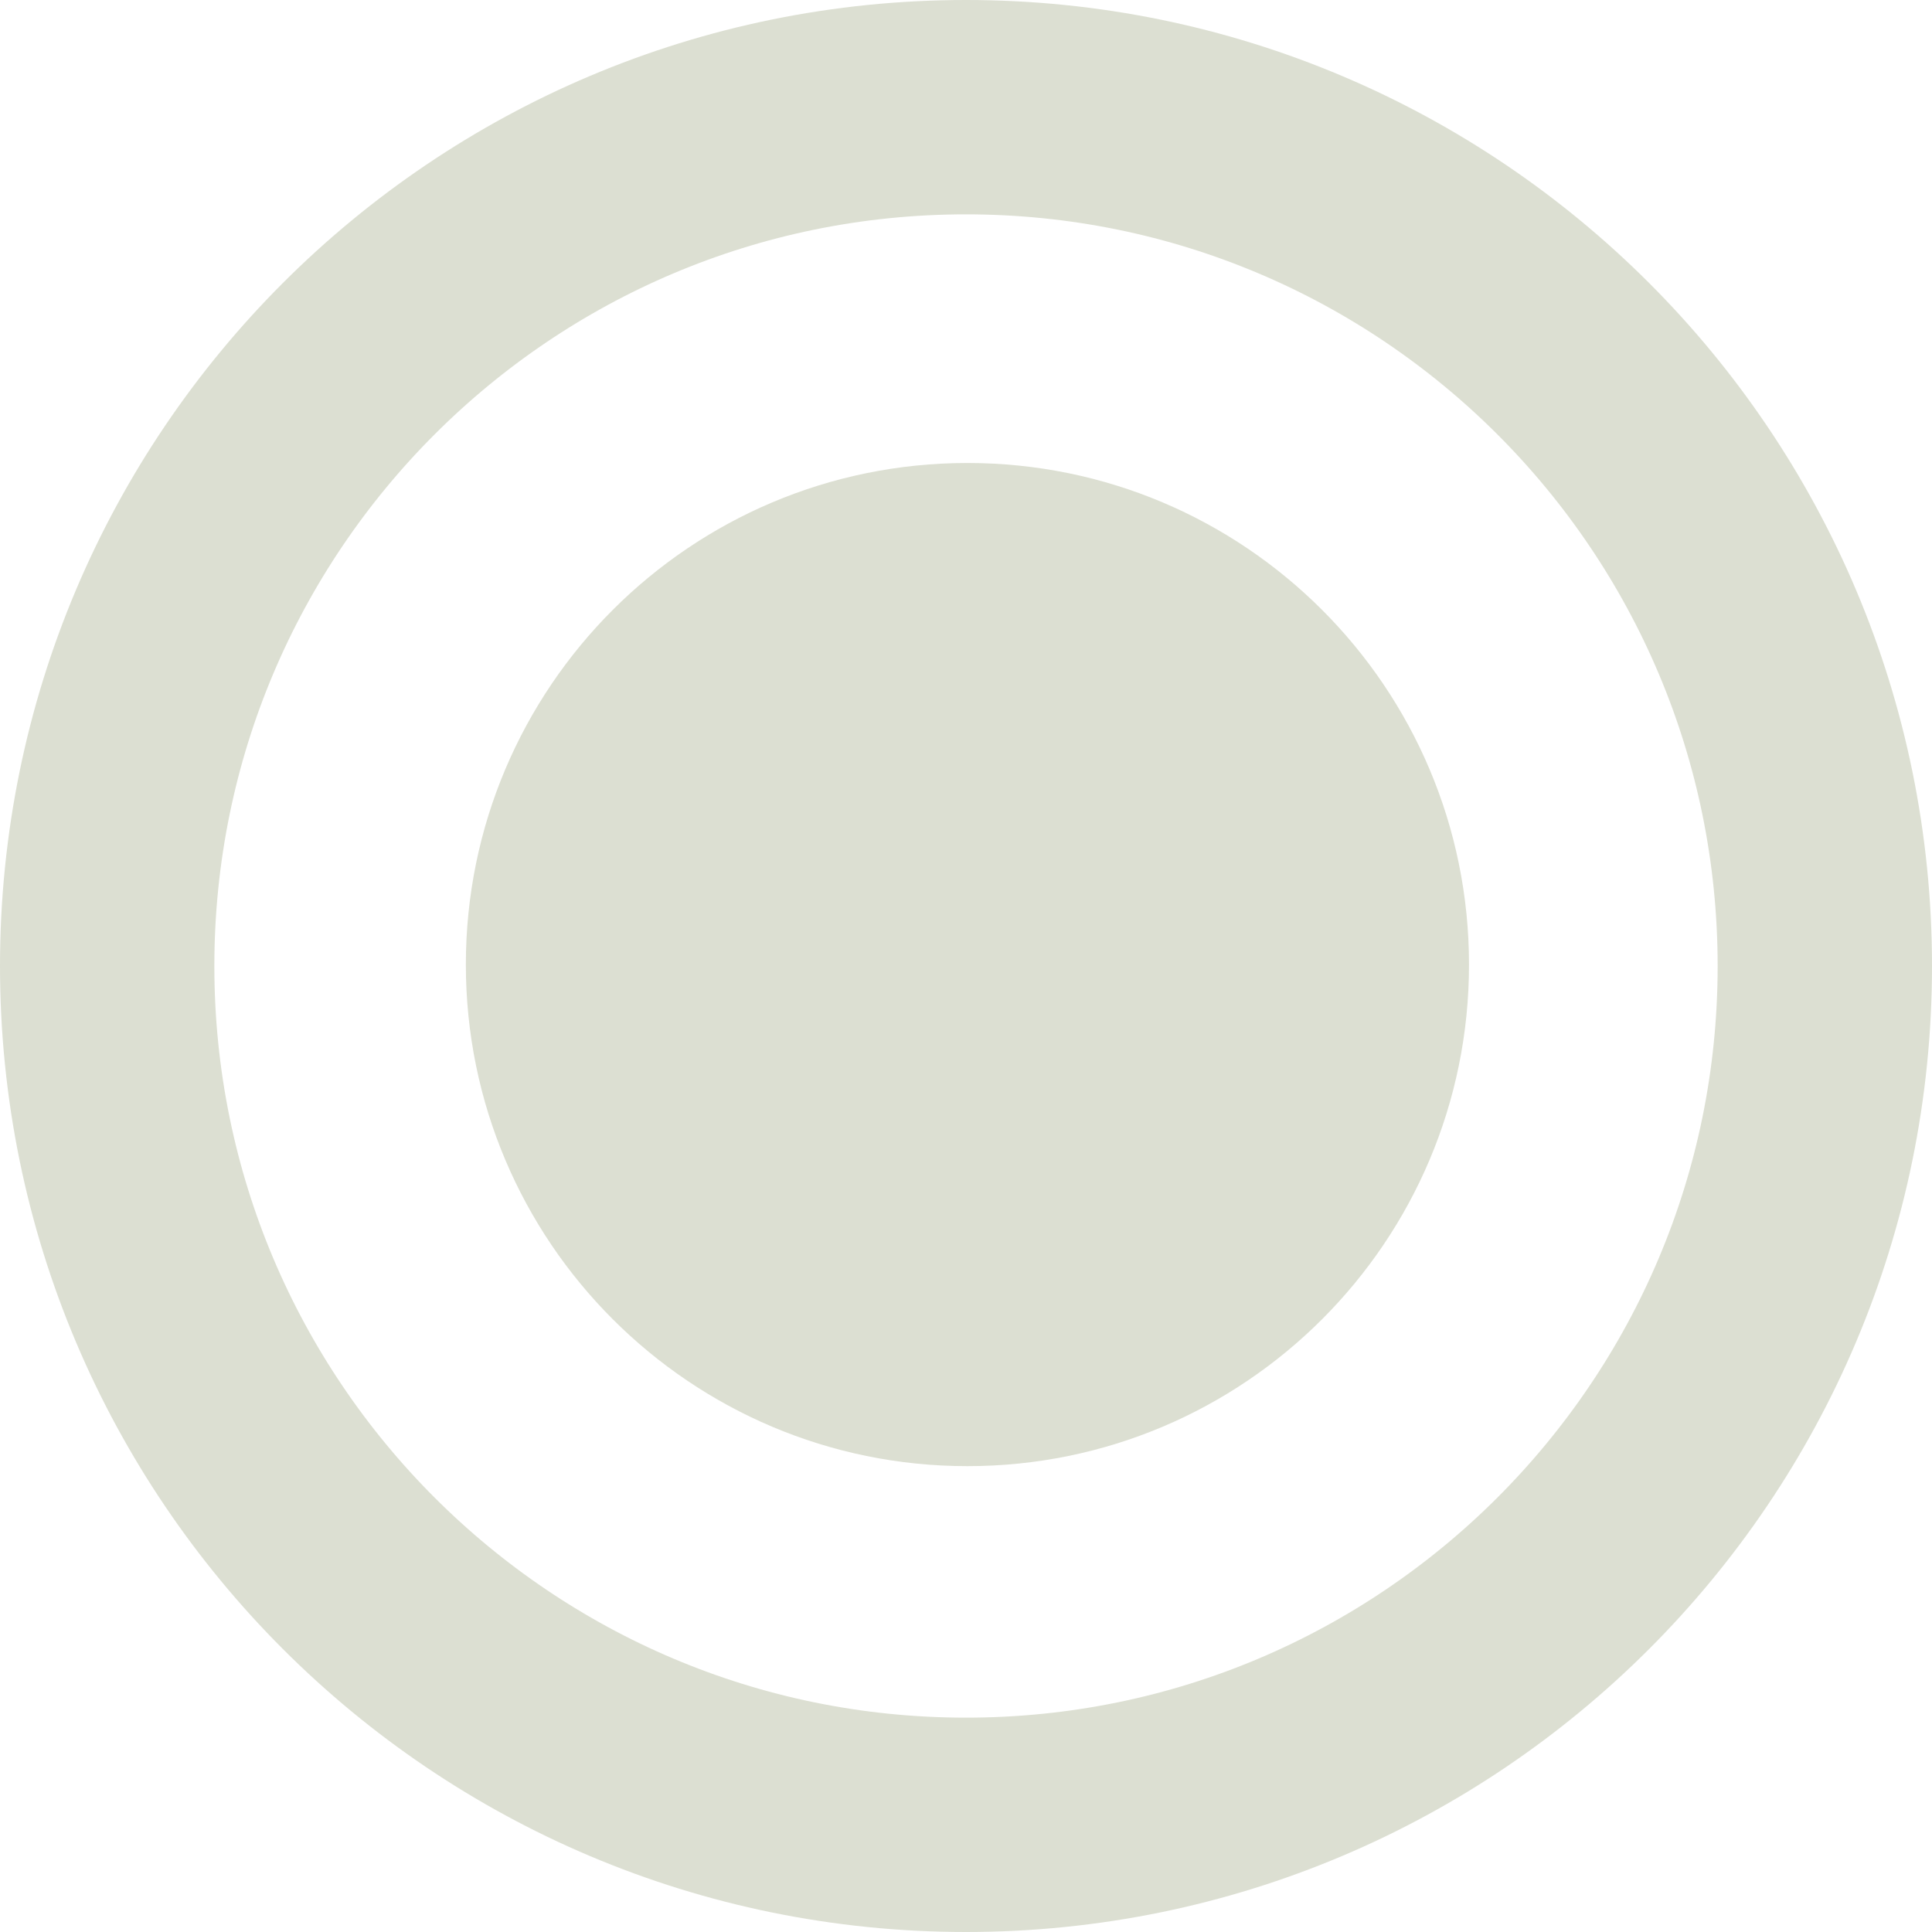
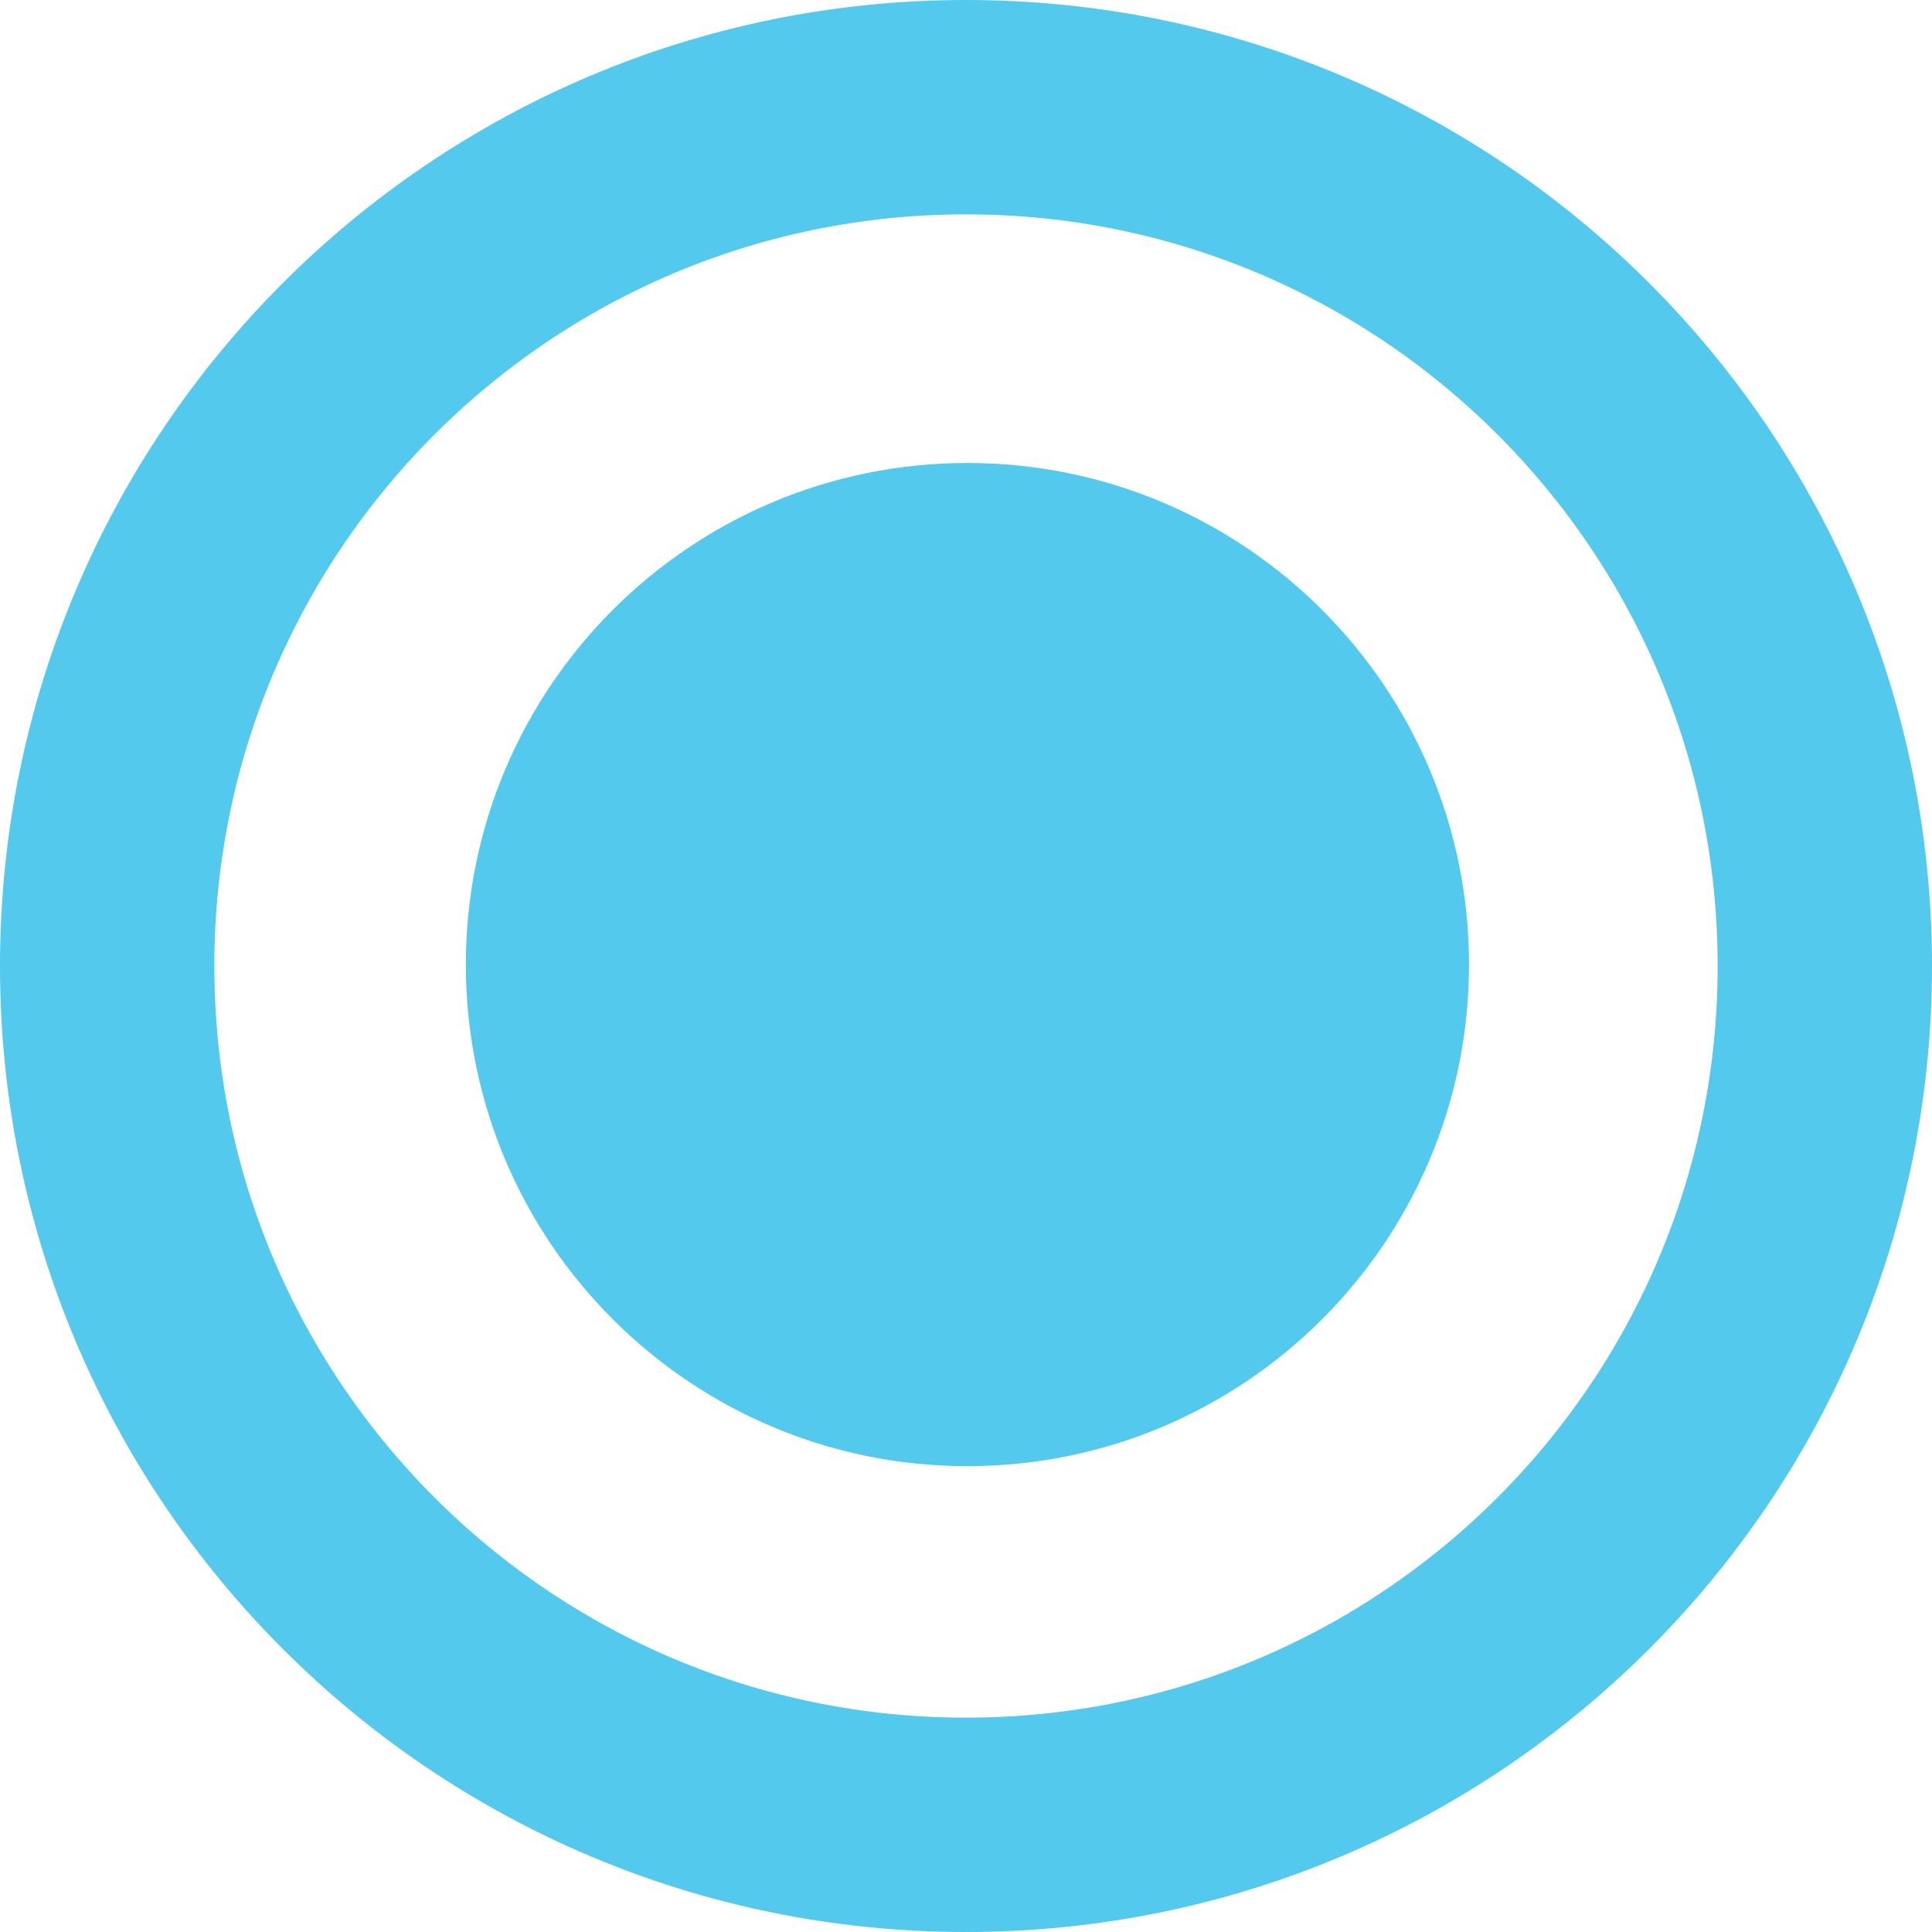
<svg xmlns="http://www.w3.org/2000/svg" width="676" height="676" viewBox="0 0 676 676" fill="none">
-   <circle cx="338" cy="338" r="300.5" stroke="#DCDFD2" stroke-width="75" />
-   <circle cx="338.5" cy="337.5" r="175.5" fill="#DCDFD2" />
+   <circle cx="338" cy="338" r="300.5" stroke="#53C9ED" stroke-width="75" />
+   <circle cx="338.5" cy="337.5" r="175.5" fill="#53C9ED" />
</svg>
